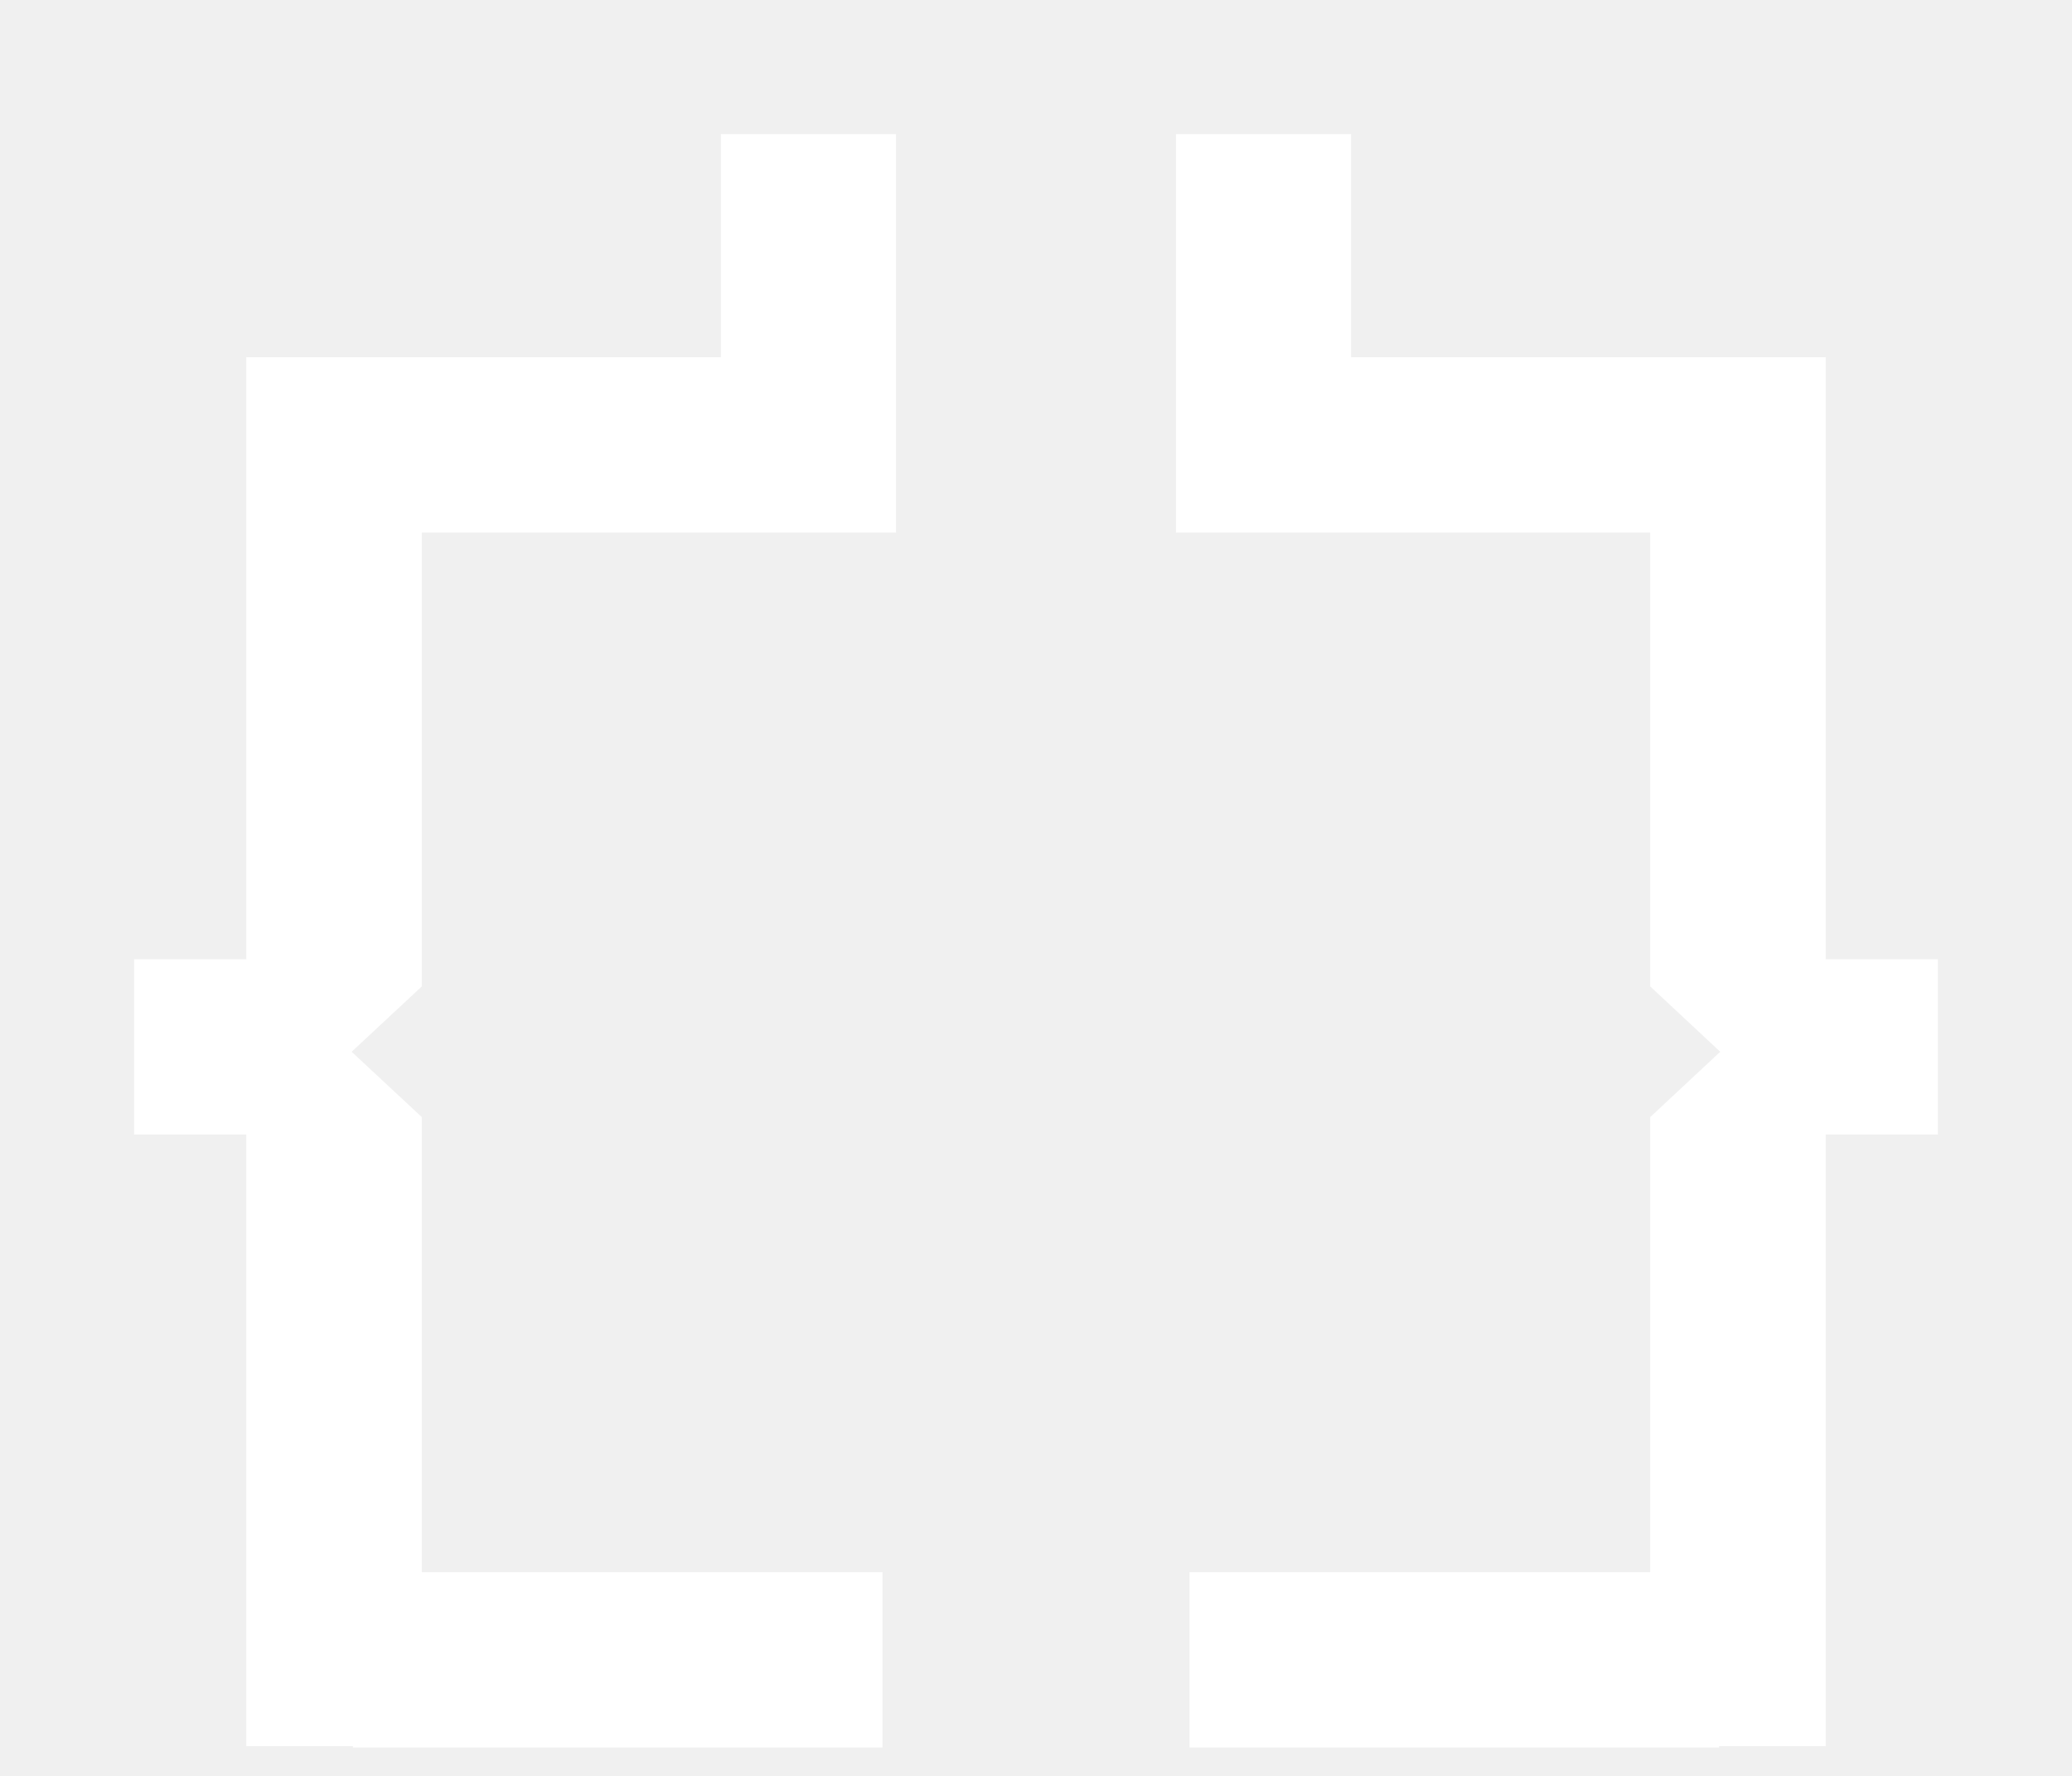
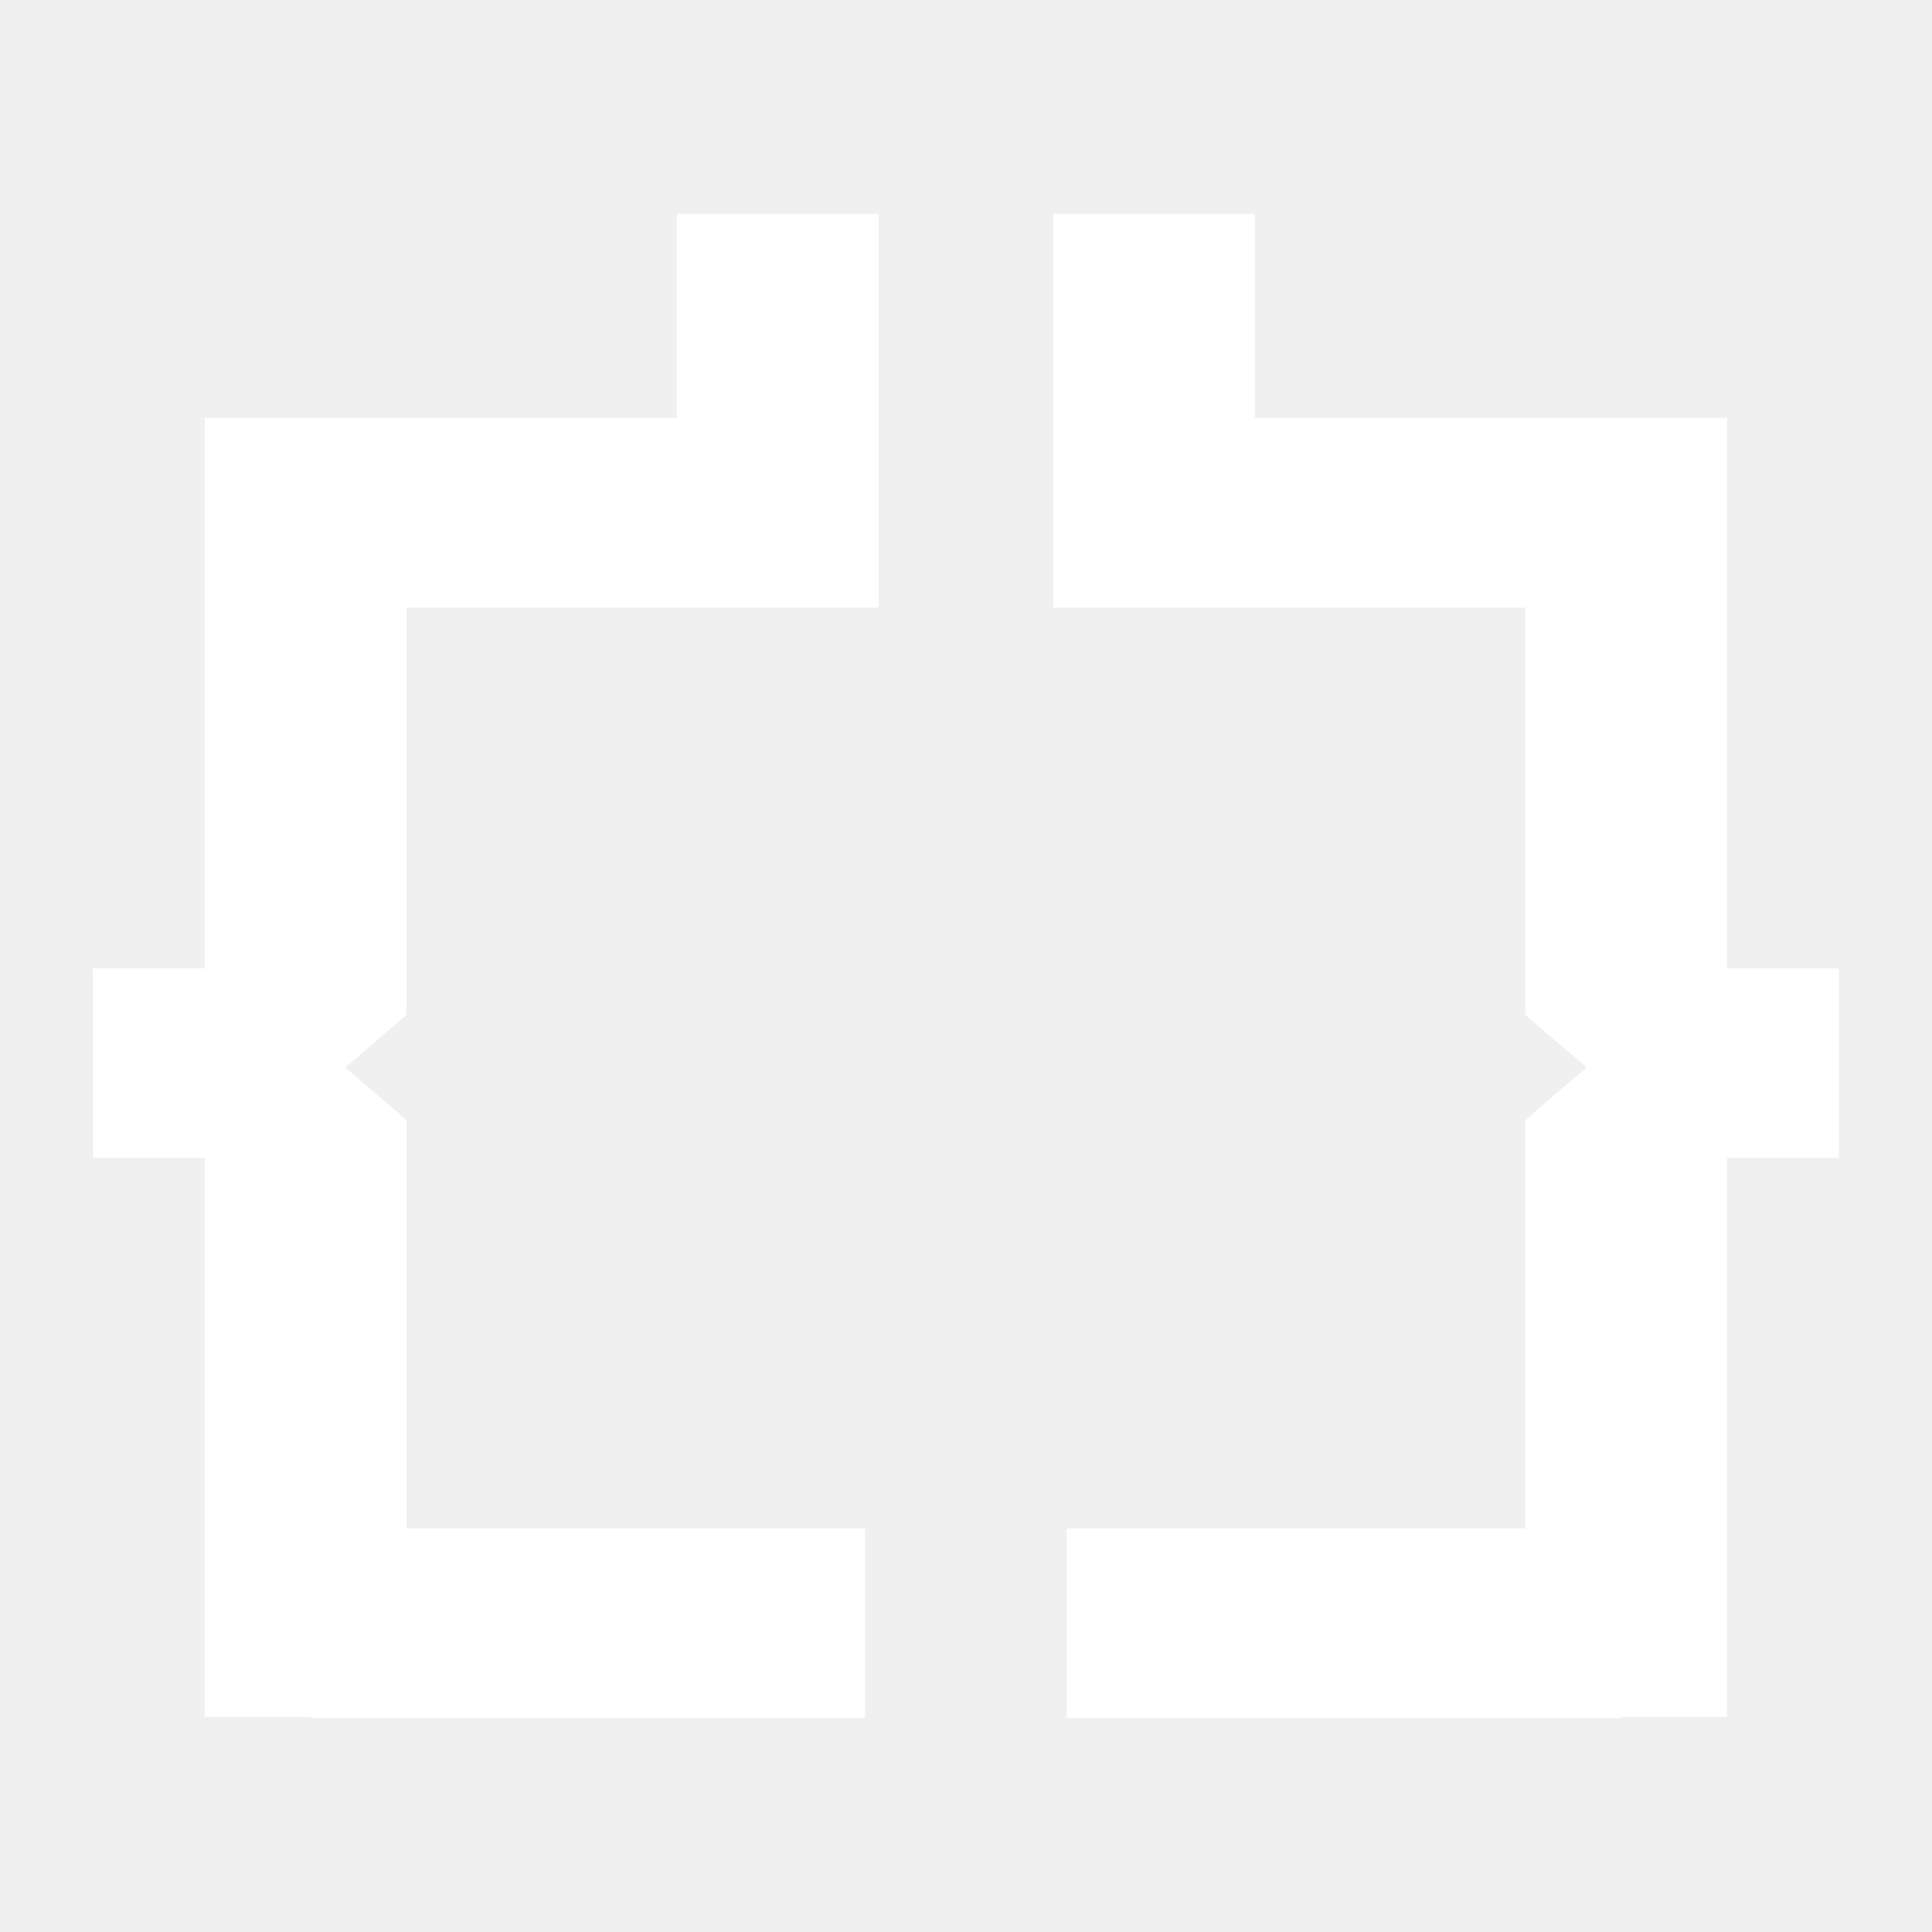
- <svg xmlns="http://www.w3.org/2000/svg" width="14" height="12" viewBox="0 0 14 12" fill="none">
-   <path d="M5.869 10.671H2.803V7.59V7.569L2.788 7.555L2.307 7.107L2.788 6.659L2.803 6.645V6.624V3.551H4.965H5.869H5.96H6.007V3.503V1V0.953H5.96H4.965H4.918V1V2.461H2.755H2.497H1.759H1.711V2.508V6.529H1H0.953V6.577V7.572V7.619H1H1.711V11.705V11.752H1.759H2.432V11.761H2.479H5.869H5.916V11.713V10.718V10.671H5.869Z" fill="white" stroke="white" stroke-width="0.094" />
-   <path d="M13.047 6.577V6.529H13H12.289V2.508V2.461H12.241H11.503H11.245H9.082V1V0.953H9.035H8.04H7.993V1V3.503V3.551H8.04H8.131H9.035H11.197V6.624V6.645L11.212 6.659L11.692 7.107L11.212 7.555L11.197 7.569V7.59V10.671H8.131H8.084V10.718V11.713V11.761H8.131H11.521H11.568V11.752H12.241H12.289V11.705V7.619H13H13.047V7.572V6.577Z" fill="white" stroke="white" stroke-width="0.094" />
+ <svg xmlns="http://www.w3.org/2000/svg" width="14" height="14" viewBox="0 0 16 14" fill="none">
+   <path d="M6.936 11.833H3.192V8.381V8.357L3.174 8.341L2.589 7.84L3.174 7.34L3.192 7.324V7.3V3.857H5.834H6.936H7.048H7.101V3.804V1V0.947H7.048H5.834H5.781V1V2.637H3.139H2.824H1.923H1.871V2.69V7.194H0.998H0.945V7.246V8.361V8.414H0.998H1.871V12.991V13.044H1.923H2.749V13.053H2.802H6.936H6.989V13V11.886V11.833H6.936Z" fill="white" stroke="white" stroke-width="0.35" />
+   <path d="M15.054 7.246V7.194H15.001H14.128V2.69V2.637H14.075H13.175H12.86H10.218V1V0.947H10.165H8.951H8.898V1V3.804V3.857H8.951H9.063H10.165H12.807V7.3V7.324L12.825 7.34L13.409 7.84L12.825 8.341L12.807 8.357V8.381V11.833H9.063H9.01V11.886V13V13.053H9.063H13.197H13.25V13.044H14.075H14.128V12.991V8.414H15.001H15.054V8.361V7.246Z" fill="white" stroke="white" stroke-width="0.35" />
</svg>
